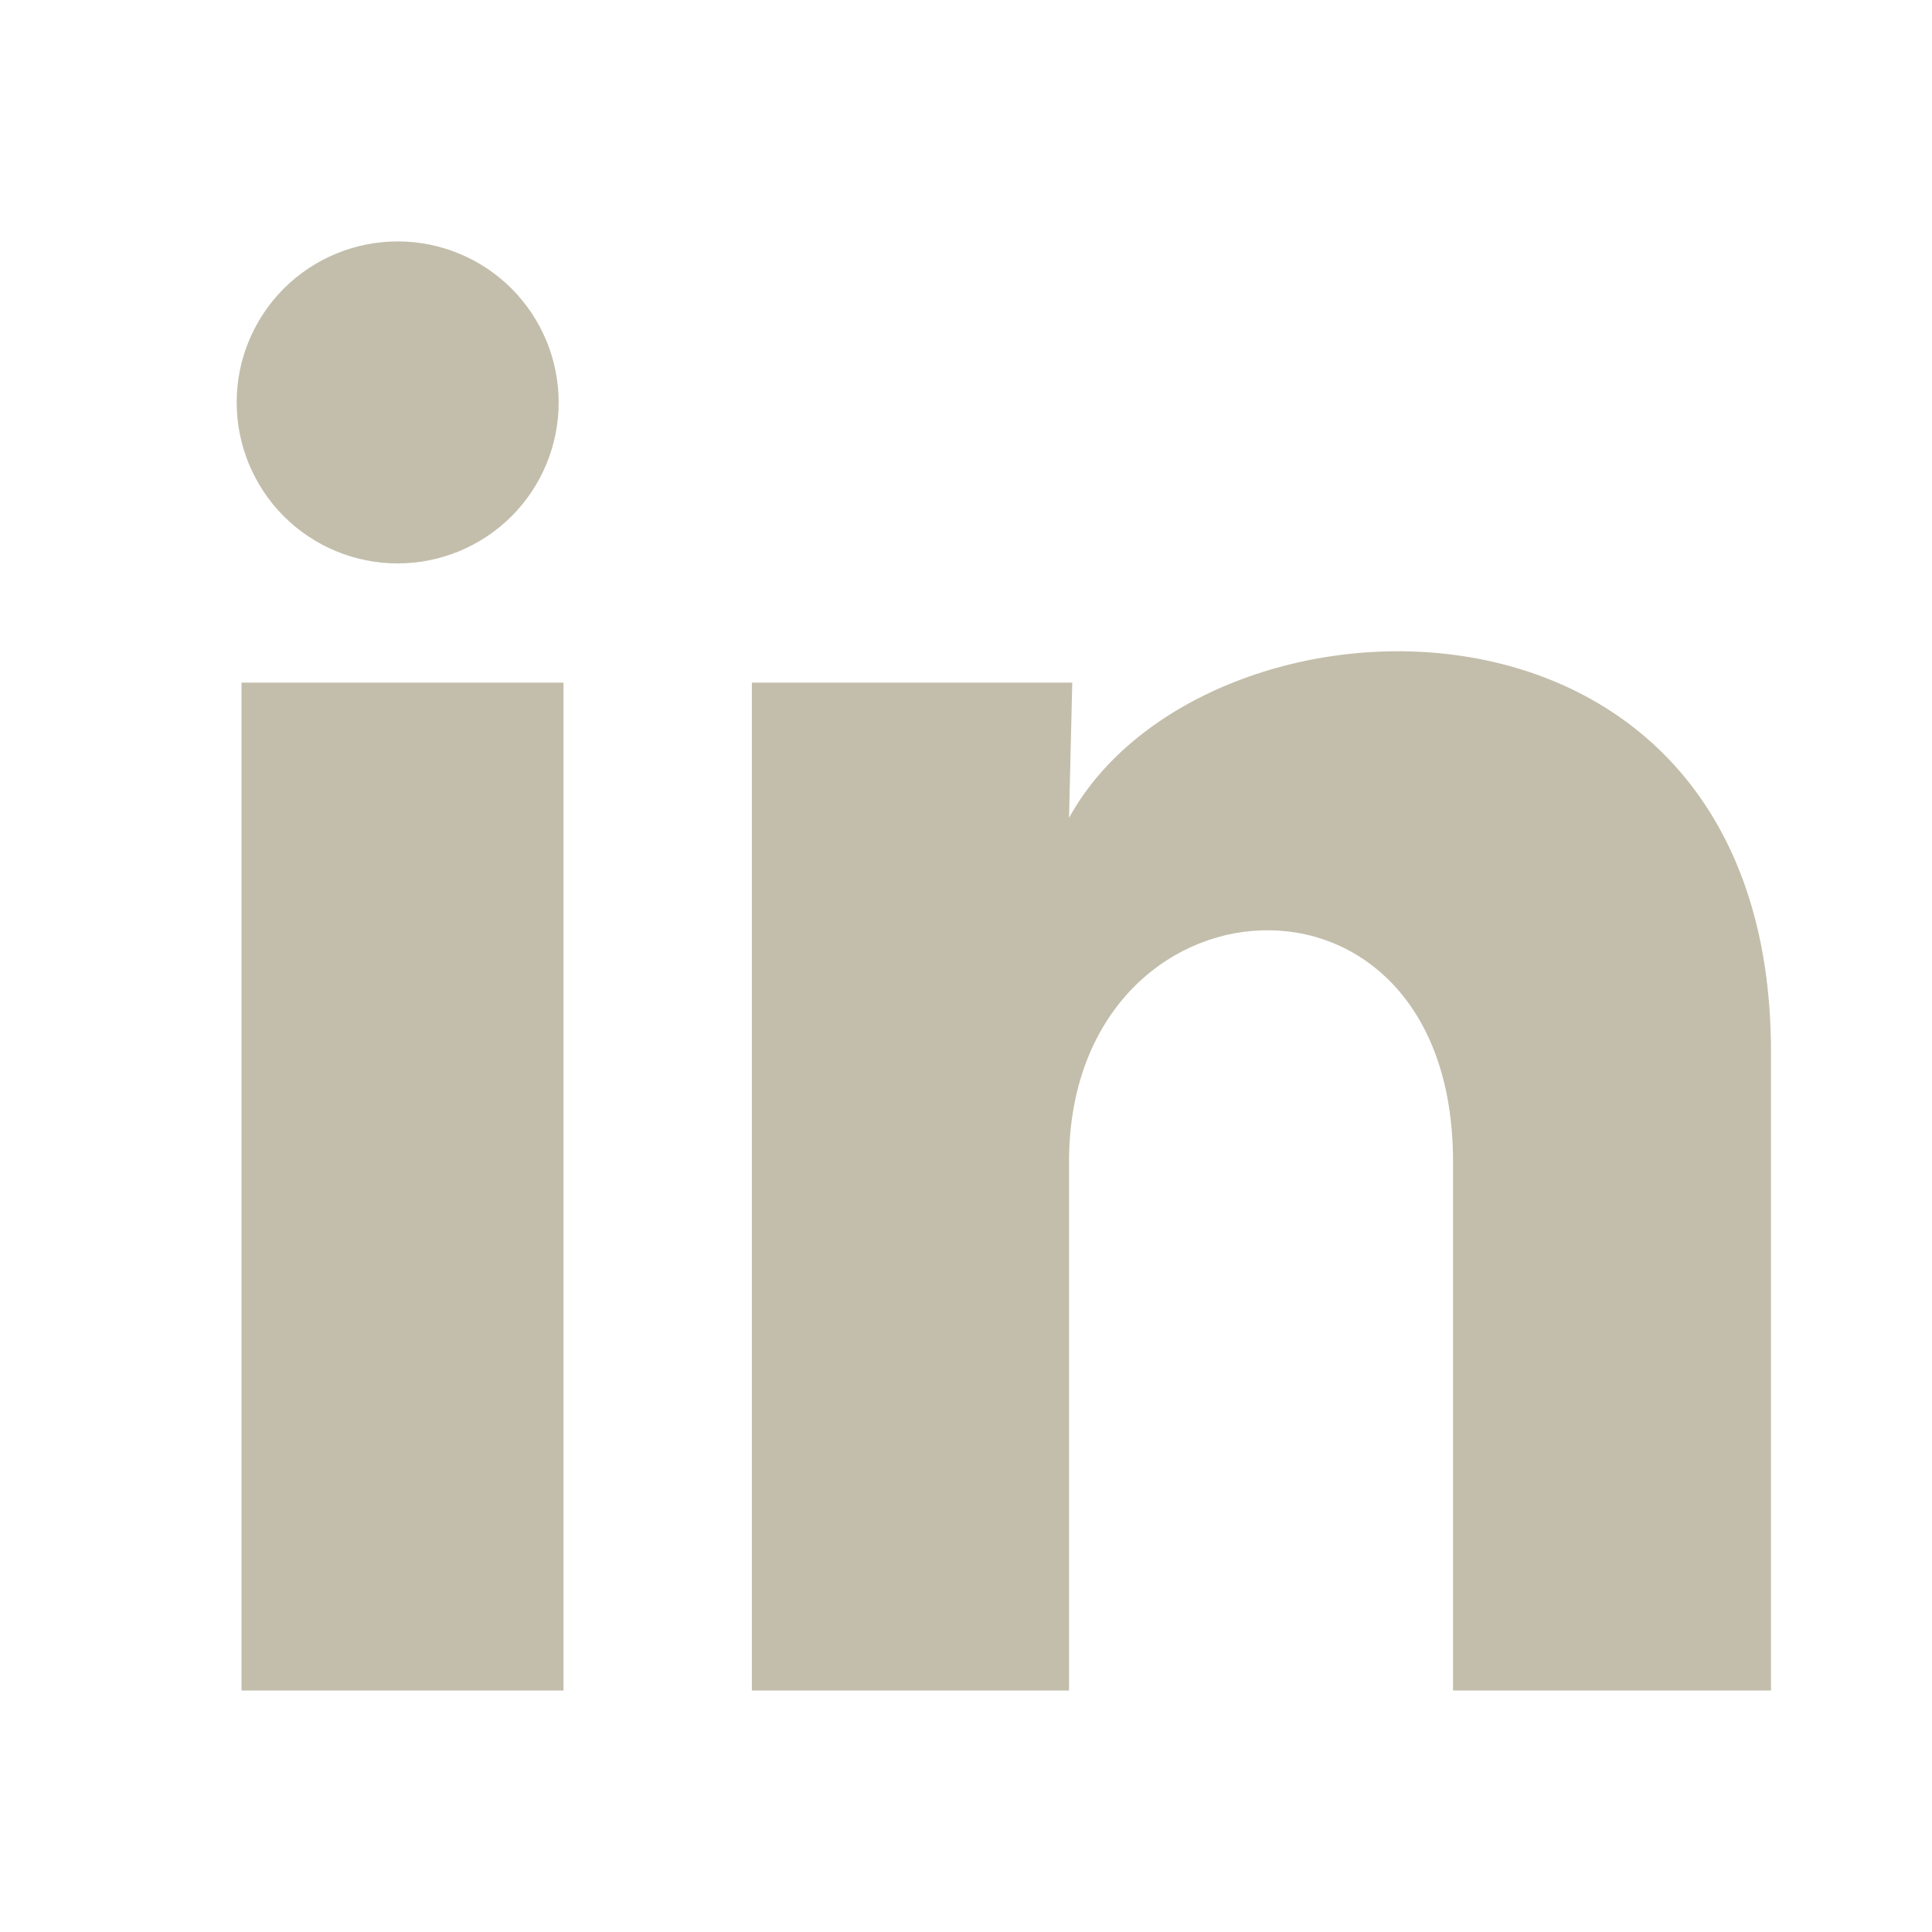
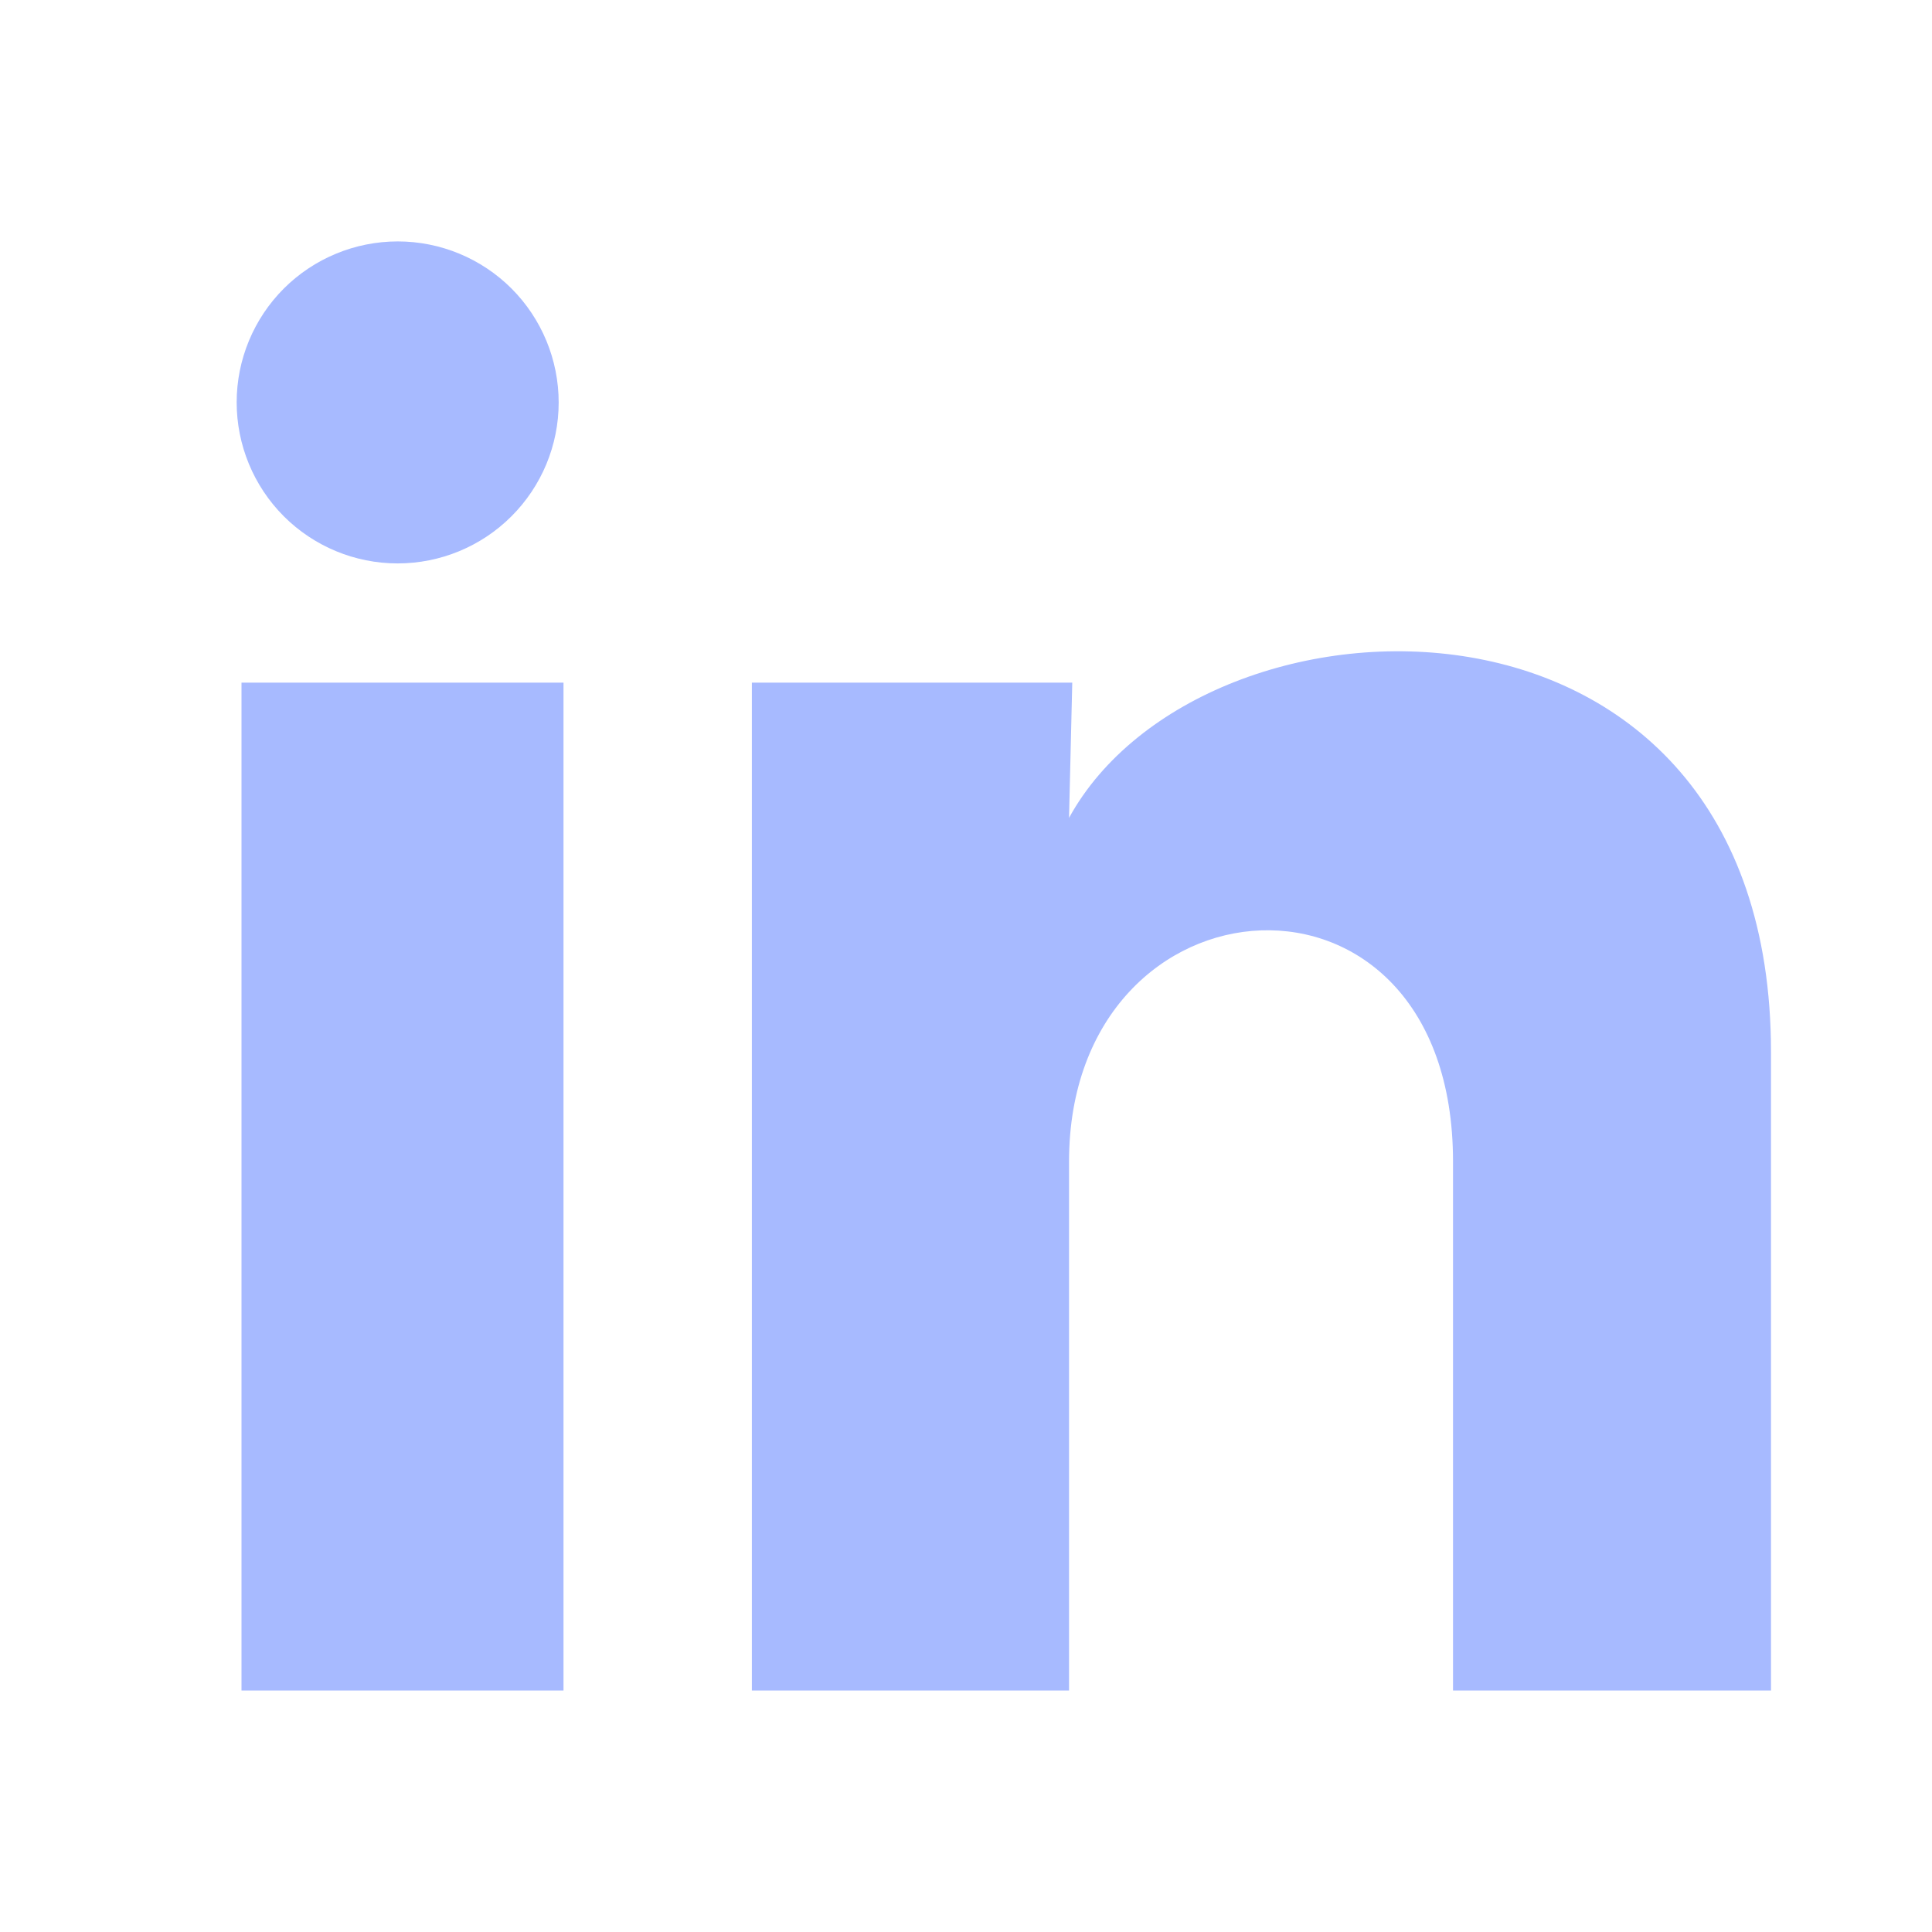
<svg xmlns="http://www.w3.org/2000/svg" width="24" height="24" viewBox="0 0 24 24" fill="none">
-   <path d="M6.94 5C6.94 5.53 6.729 6.039 6.354 6.414C5.978 6.789 5.469 6.999 4.939 6.999C4.409 6.999 3.9 6.788 3.525 6.413C3.15 6.037 2.94 5.528 2.94 4.998C2.94 4.468 3.151 3.959 3.526 3.584C3.902 3.209 4.411 2.999 4.941 2.999C5.471 2.999 5.98 3.21 6.355 3.585C6.73 3.961 6.94 4.47 6.94 5ZM7 8.48H3V21H7V8.48ZM13.32 8.48H9.34V21H13.28V14.43C13.28 10.77 18.05 10.43 18.05 14.43V21H22V13.07C22 6.9 14.94 7.13 13.28 10.16L13.32 8.48Z" fill="#C3BEAB" />
+   <path d="M6.94 5C6.94 5.53 6.729 6.039 6.353 6.414C5.978 6.789 5.469 6.999 4.939 6.999C4.409 6.999 3.9 6.788 3.525 6.413C3.15 6.037 2.94 5.528 2.94 4.998C2.94 4.468 3.151 3.959 3.526 3.584C3.902 3.209 4.411 2.999 4.941 2.999C5.471 2.999 5.98 3.21 6.355 3.585C6.73 3.961 6.94 4.47 6.94 5ZM7 8.48H3V21H7V8.48ZM13.32 8.48H9.34V21H13.28V14.43C13.28 10.77 18.05 10.43 18.05 14.43V21H22V13.07C22 6.9 14.94 7.13 13.28 10.16L13.32 8.48Z" fill="#A7BAFF" />
</svg>
